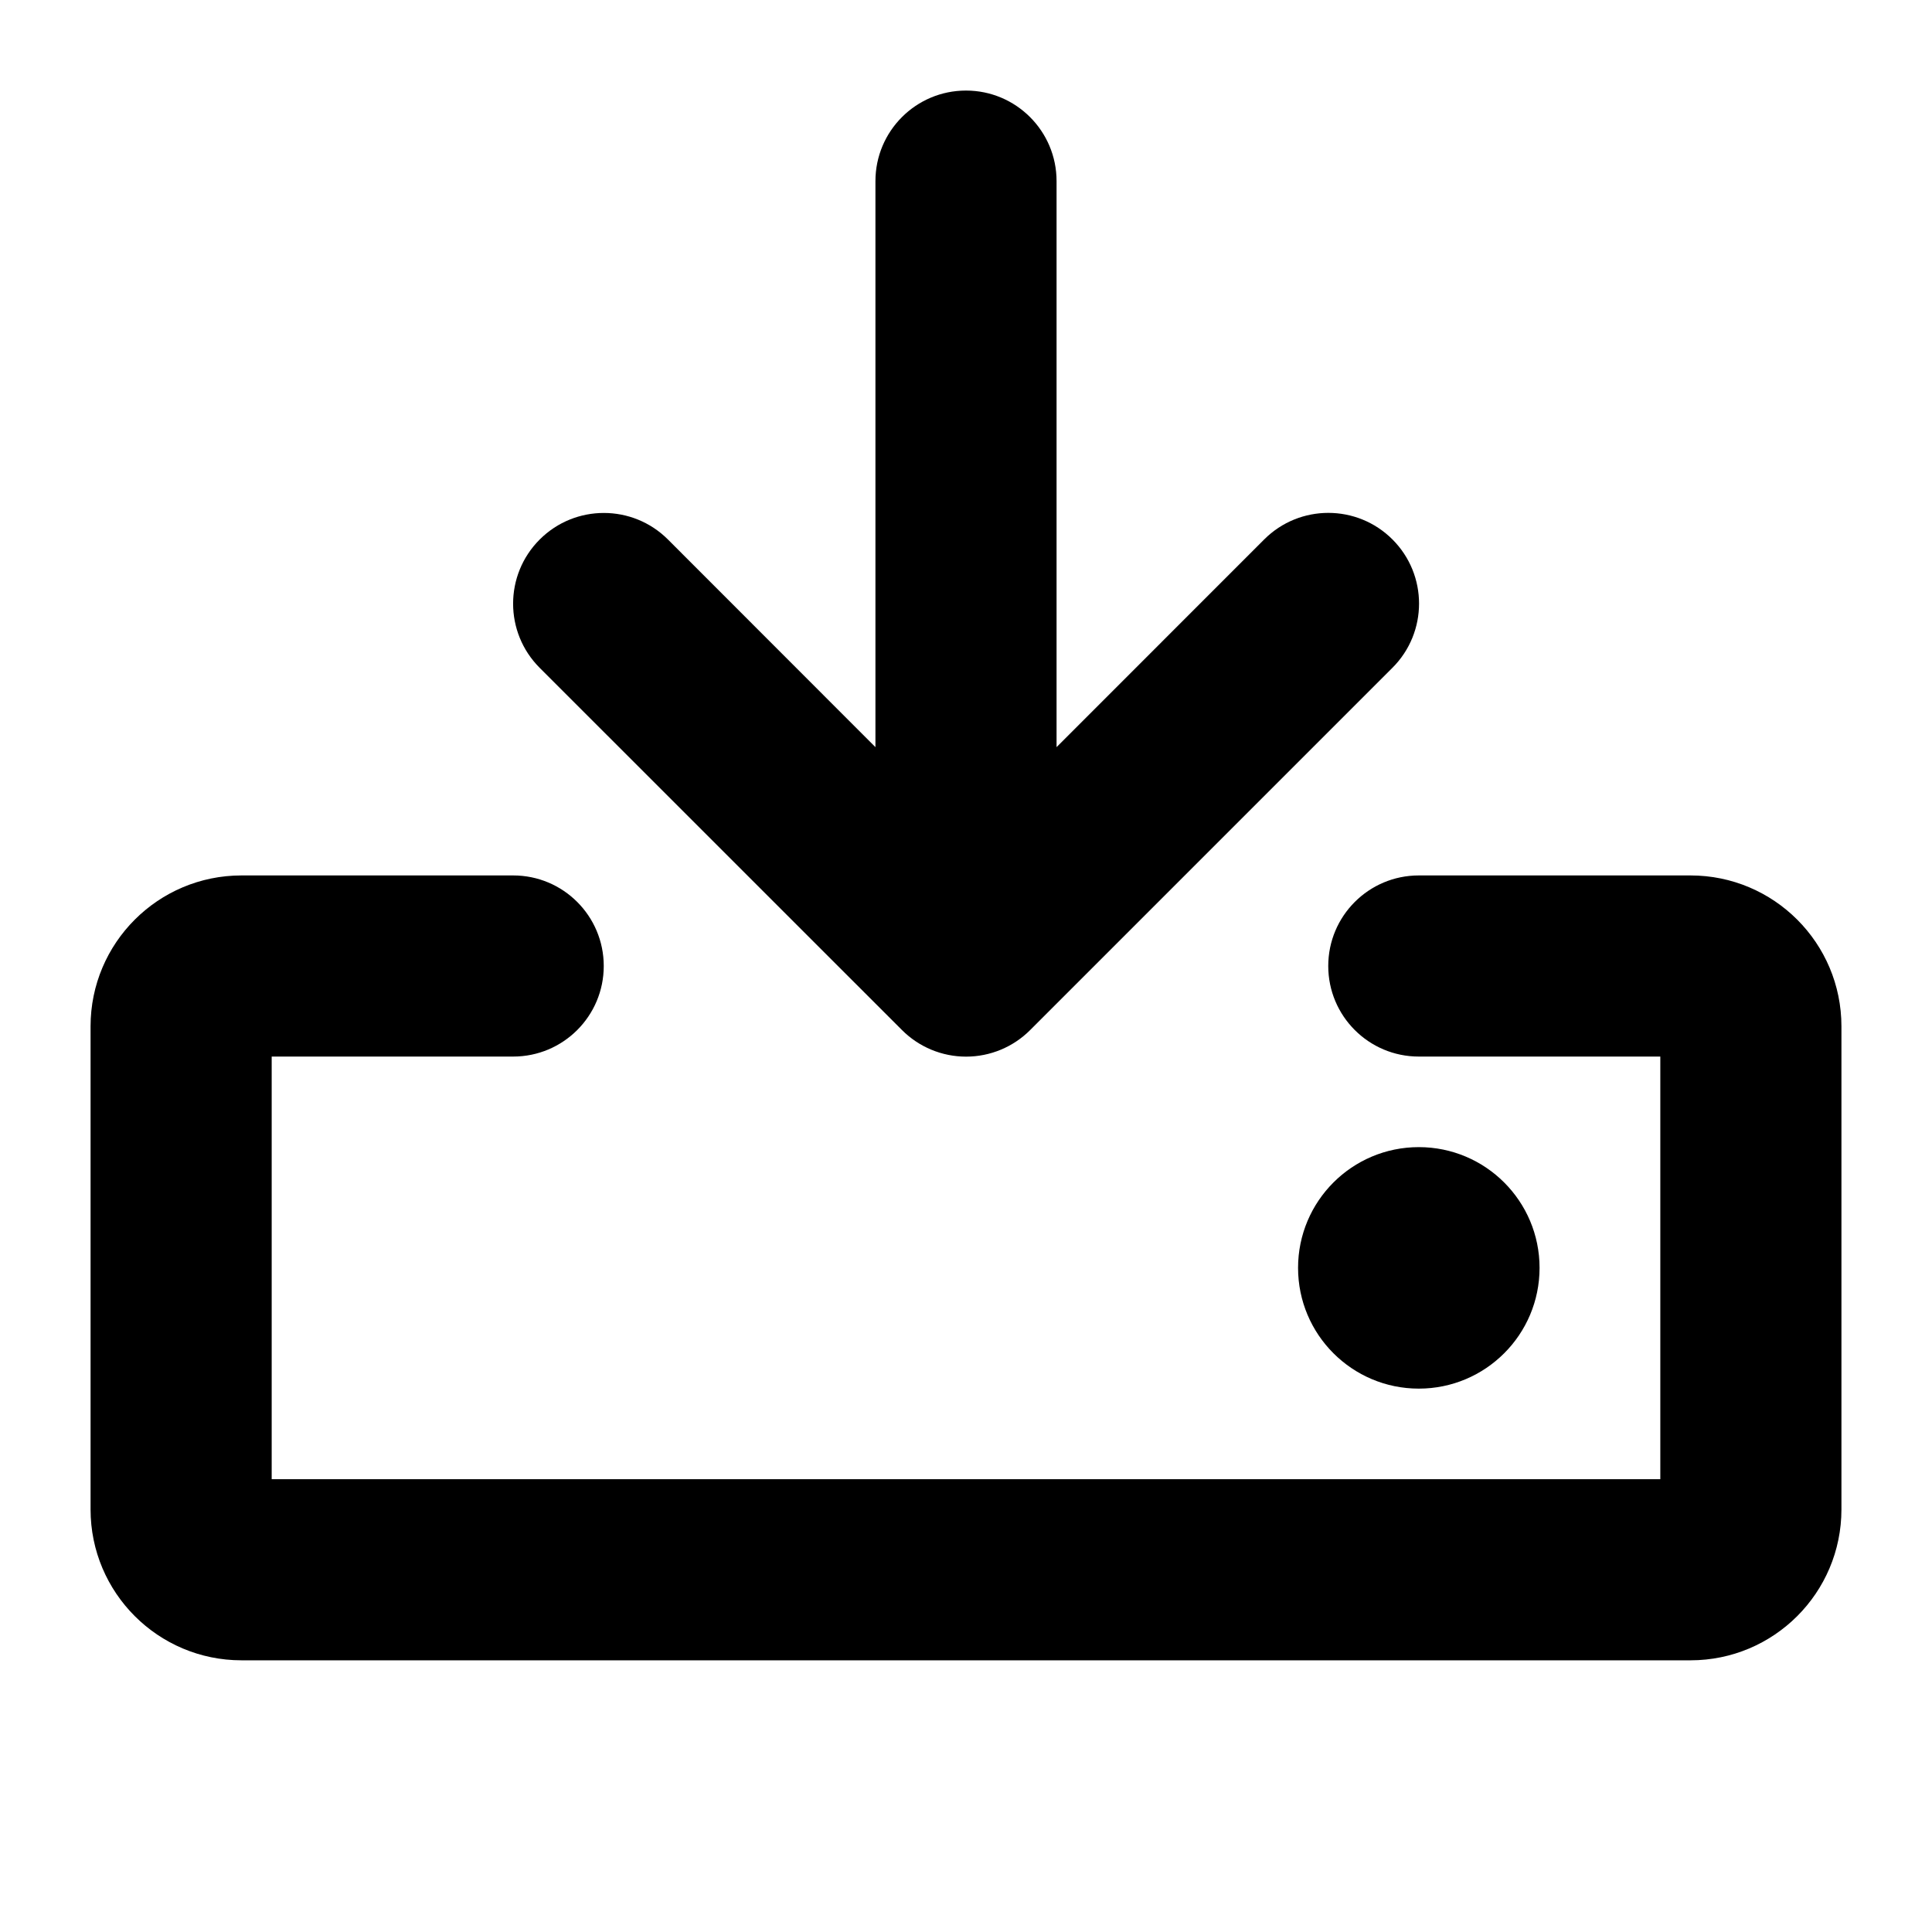
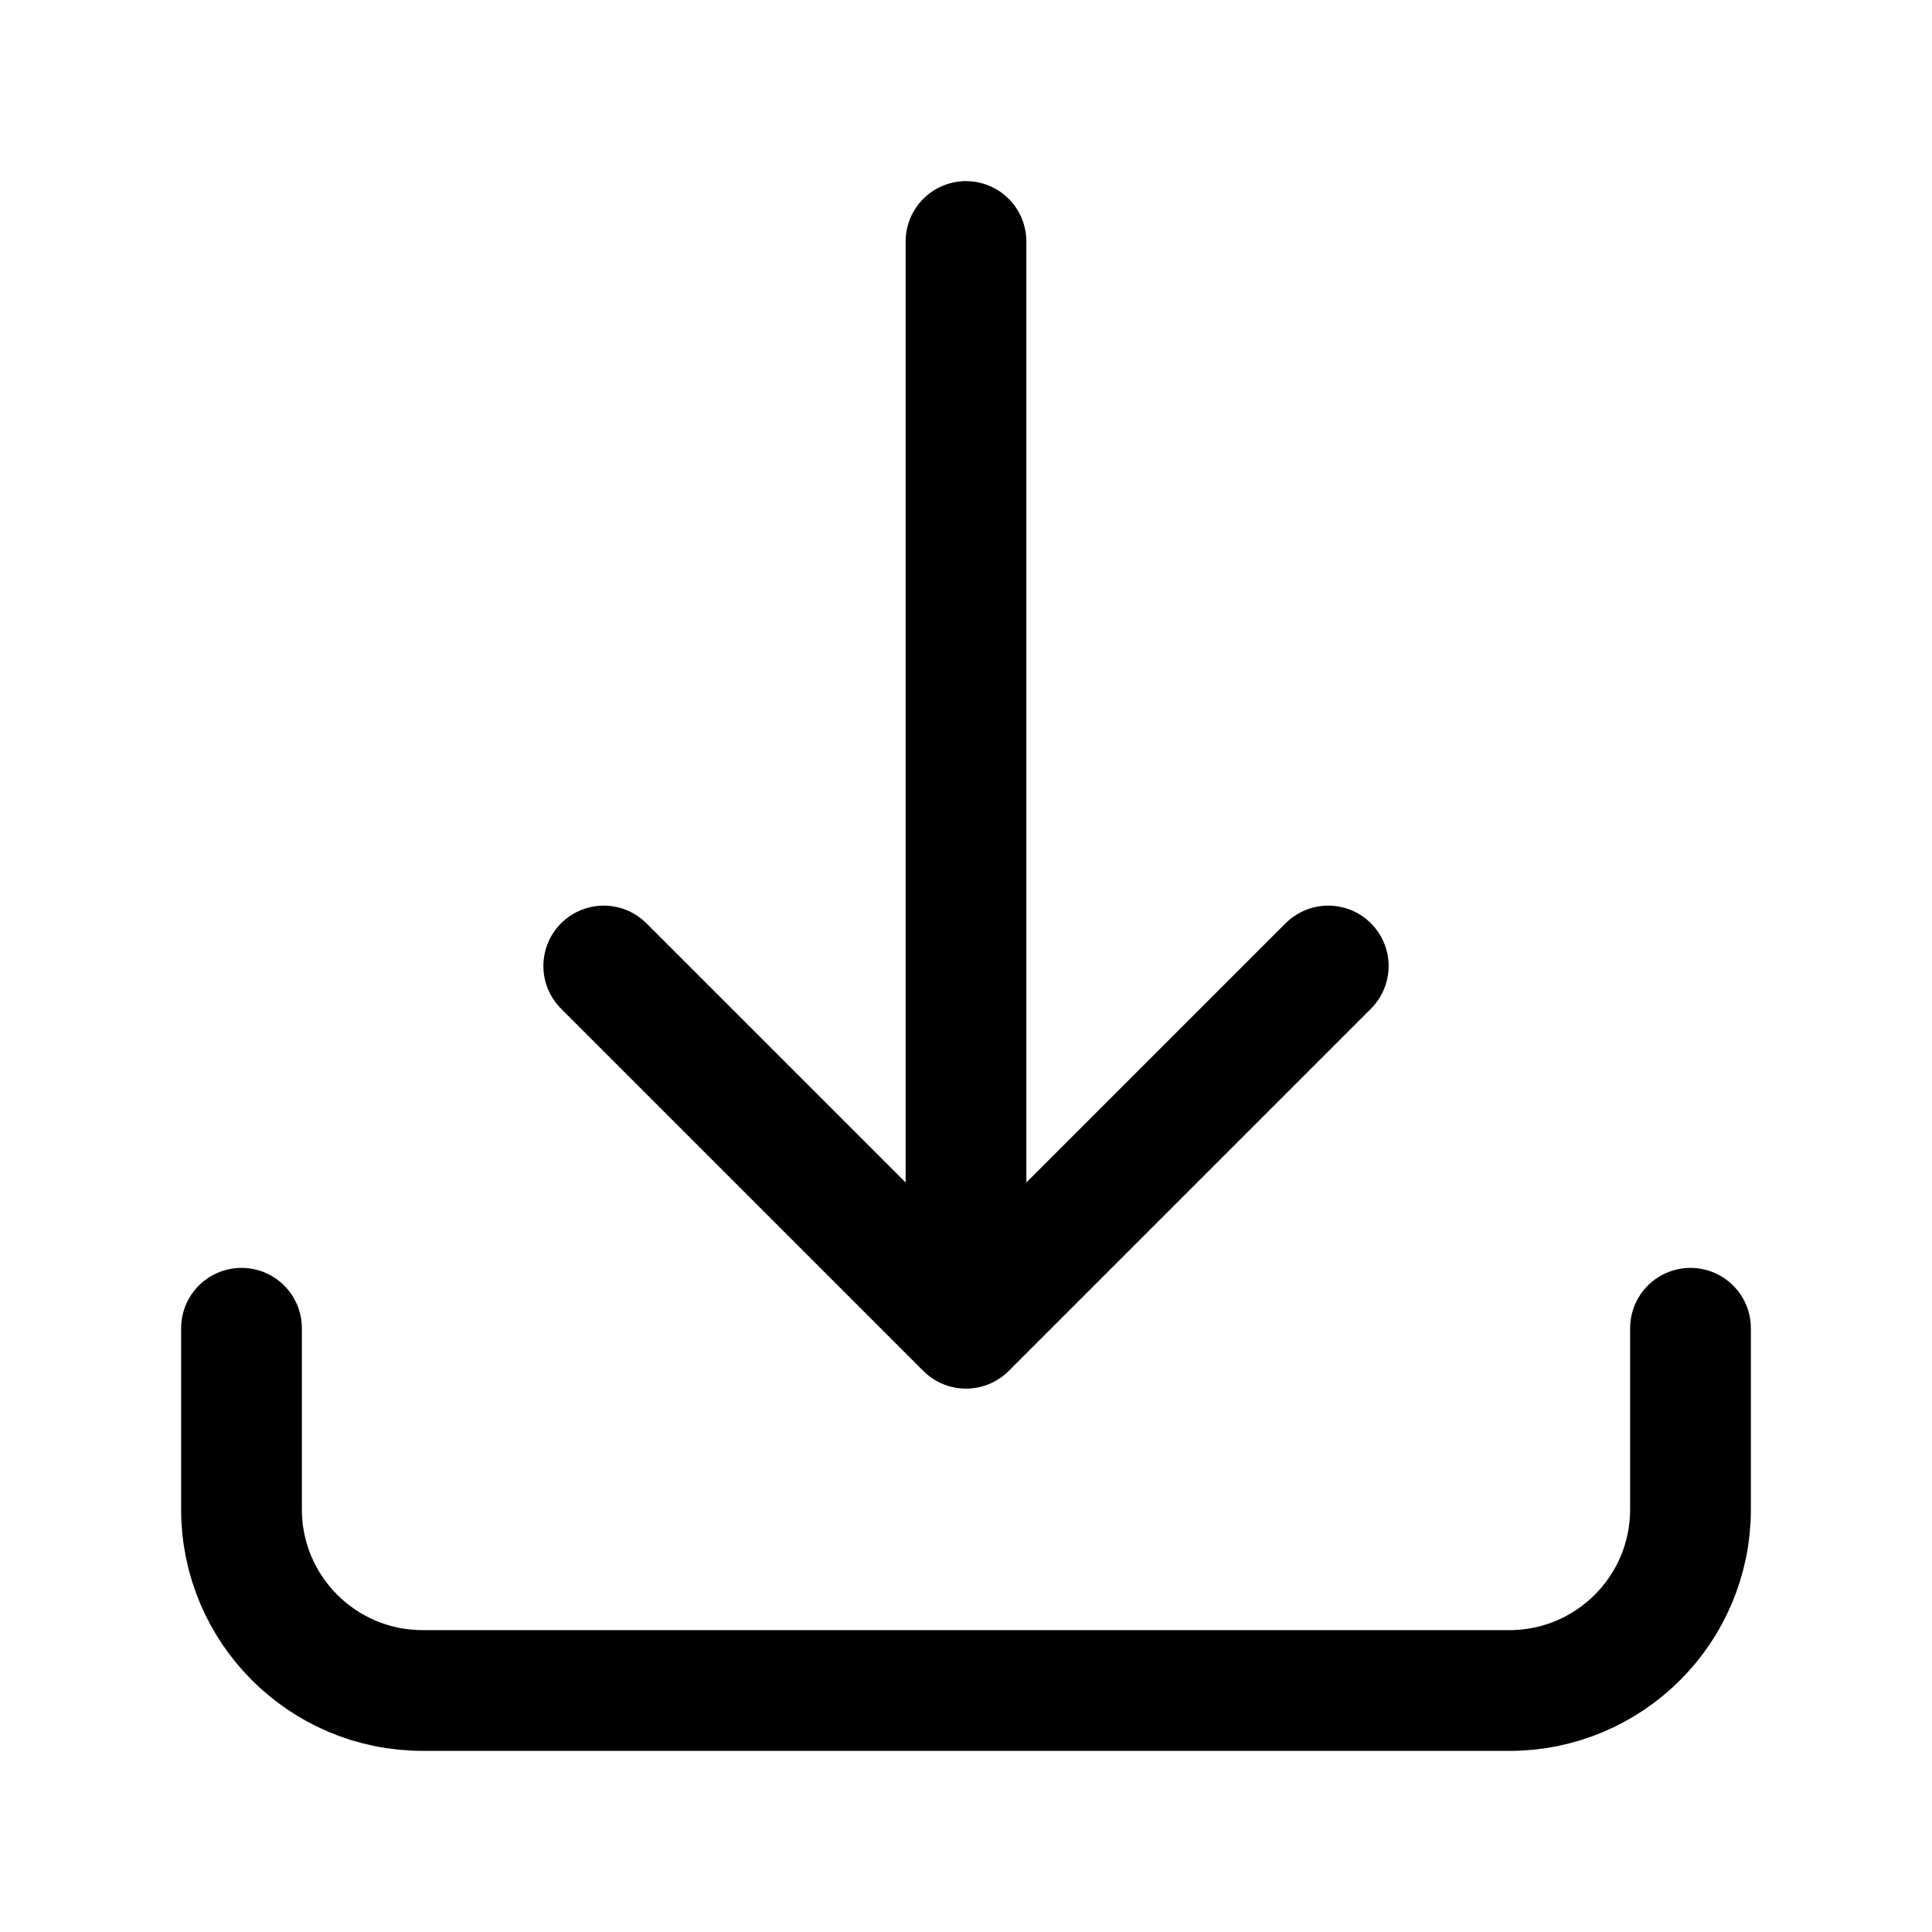
- <svg xmlns="http://www.w3.org/2000/svg" viewBox="0 0 256 256" fill="#000000">
-   <path d="M71.51,88.49a12,12,0,0,1,17-17L116,99V24a12,12,0,0,1,24,0V99l27.51-27.52a12,12,0,0,1,17,17l-48,48a12,12,0,0,1-17,0ZM224,116H188a12,12,0,0,0,0,24h32v56H36V140H68a12,12,0,0,0,0-24H32a20,20,0,0,0-20,20v64a20,20,0,0,0,20,20H224a20,20,0,0,0,20-20V136A20,20,0,0,0,224,116Zm-20,52a16,16,0,1,0-16,16A16,16,0,0,0,204,168Z" />
+ <svg xmlns="http://www.w3.org/2000/svg" fill="none" viewBox="0 0 24 24" stroke-width="1.5" stroke="#000000" aria-hidden="true" data-slot="icon">
+   <path stroke-linecap="round" stroke-linejoin="round" d="M3 16.5v2.25A2.25 2.25 0 0 0 5.25 21h13.5A2.25 2.25 0 0 0 21 18.75V16.5M16.5 12 12 16.5m0 0L7.5 12m4.5 4.5V3" />
</svg>
